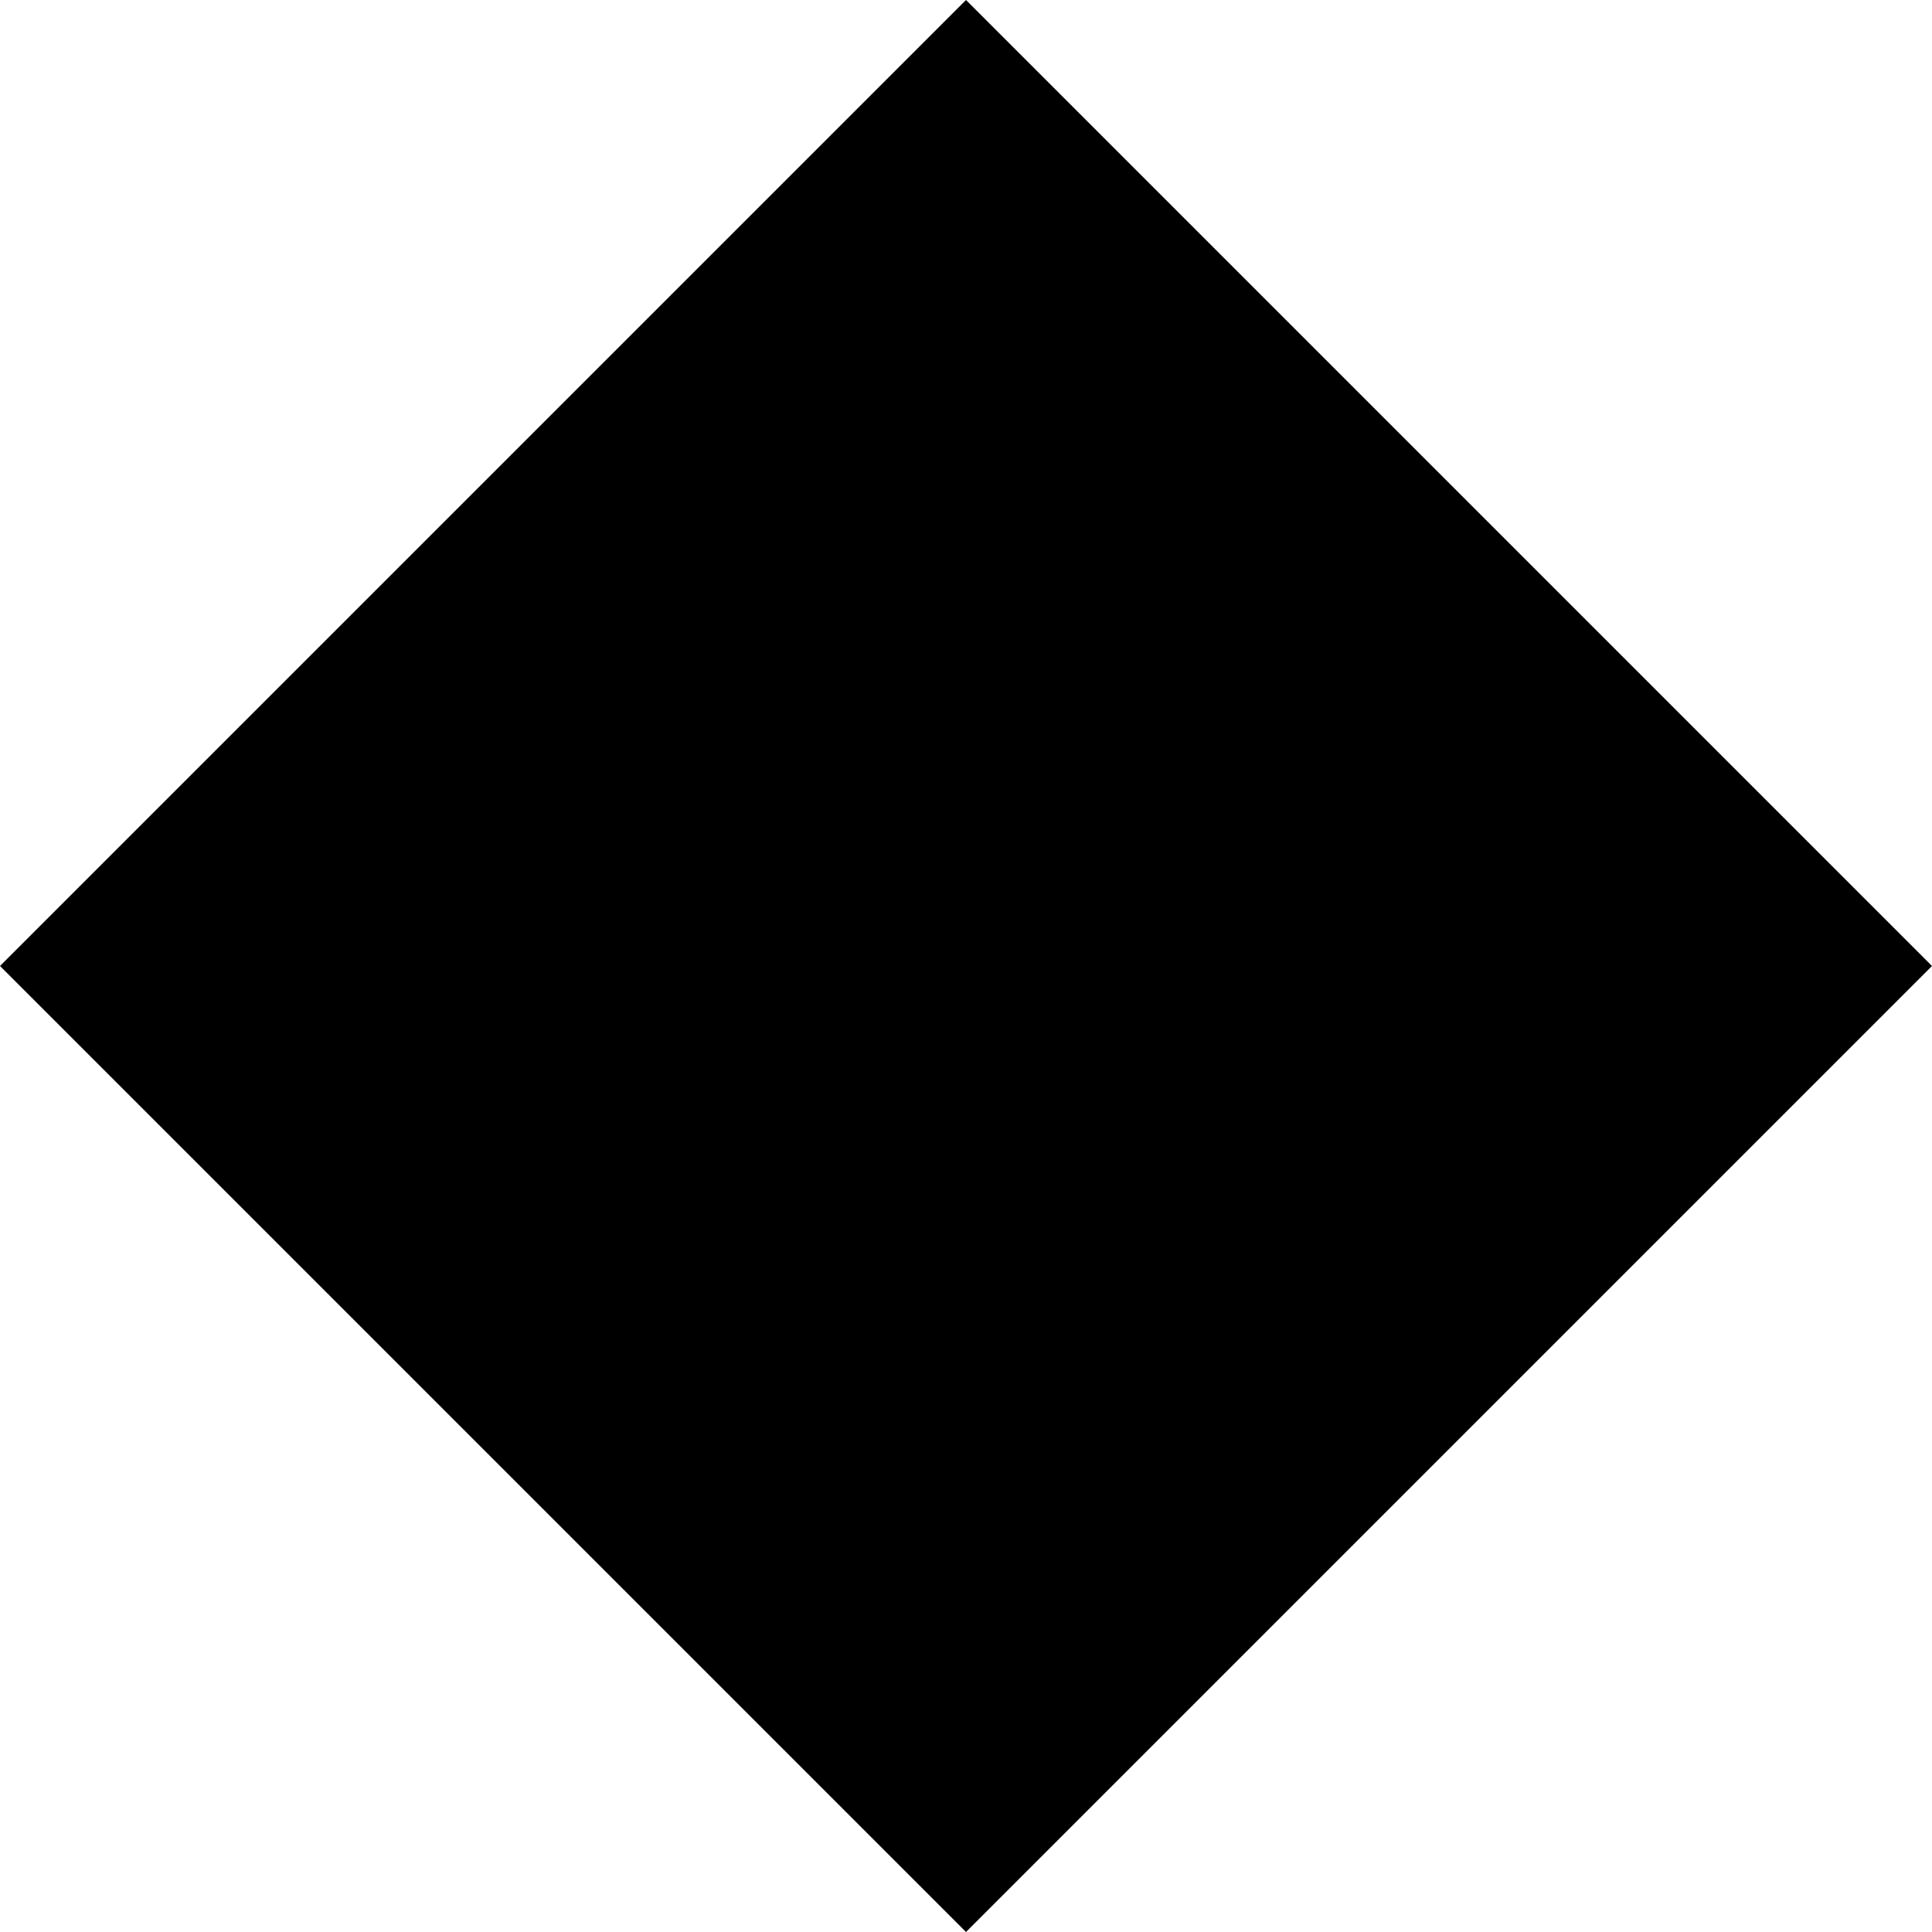
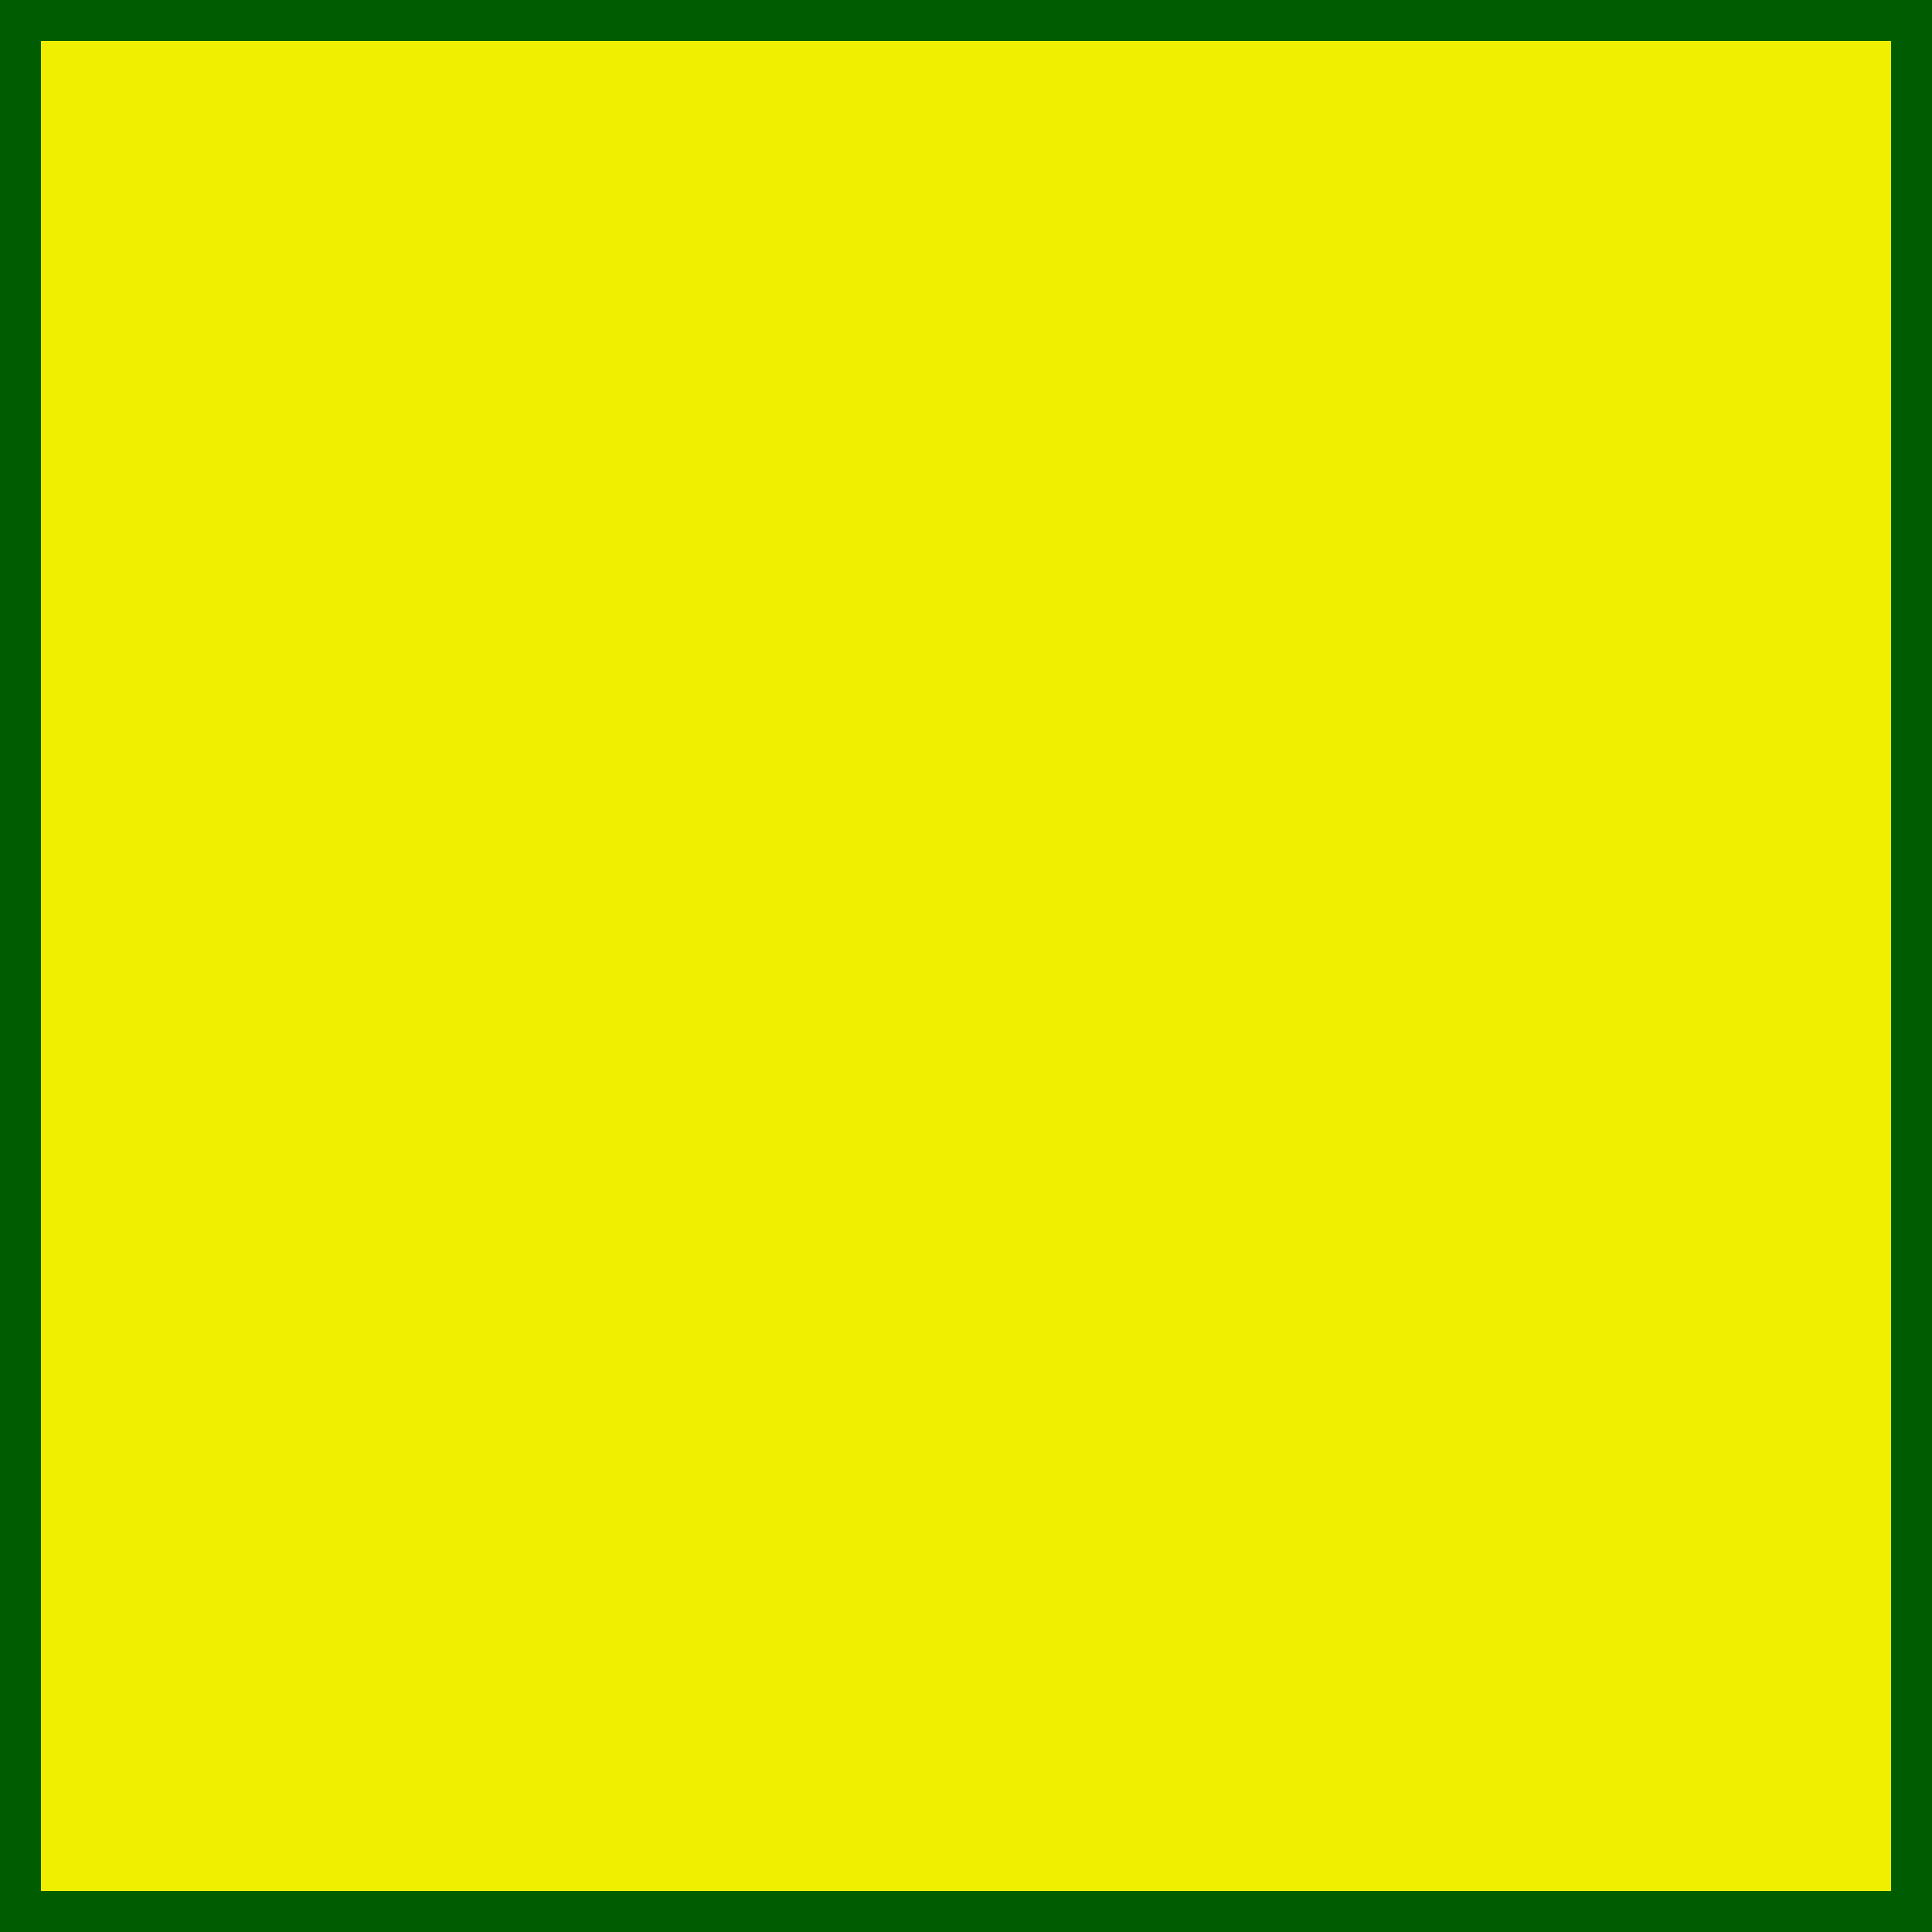
- <svg xmlns="http://www.w3.org/2000/svg" viewBox="0 0 331.512 331.512" version="1.1" id="svg4" width="87.712mm" height="87.712mm">
+ <svg xmlns="http://www.w3.org/2000/svg" viewBox="0 0 331.976 331.976" version="1.1" id="svg4" width="87.835mm" height="87.835mm">
  <defs id="defs8" />
-   <path d="M 0,165.756 165.756,331.512 331.512,165.756 165.756,0" id="path2" style="stroke-width:165.756" />
+   <rect style="fill:#f0ef00;fill-opacity:1;stroke:#005c00;stroke-width:7.034;stroke-linecap:square;stroke-miterlimit:4;stroke-dasharray:none;stroke-opacity:1" id="rect830" width="324.942" height="324.942" x="3.517" y="3.517" />
</svg>
